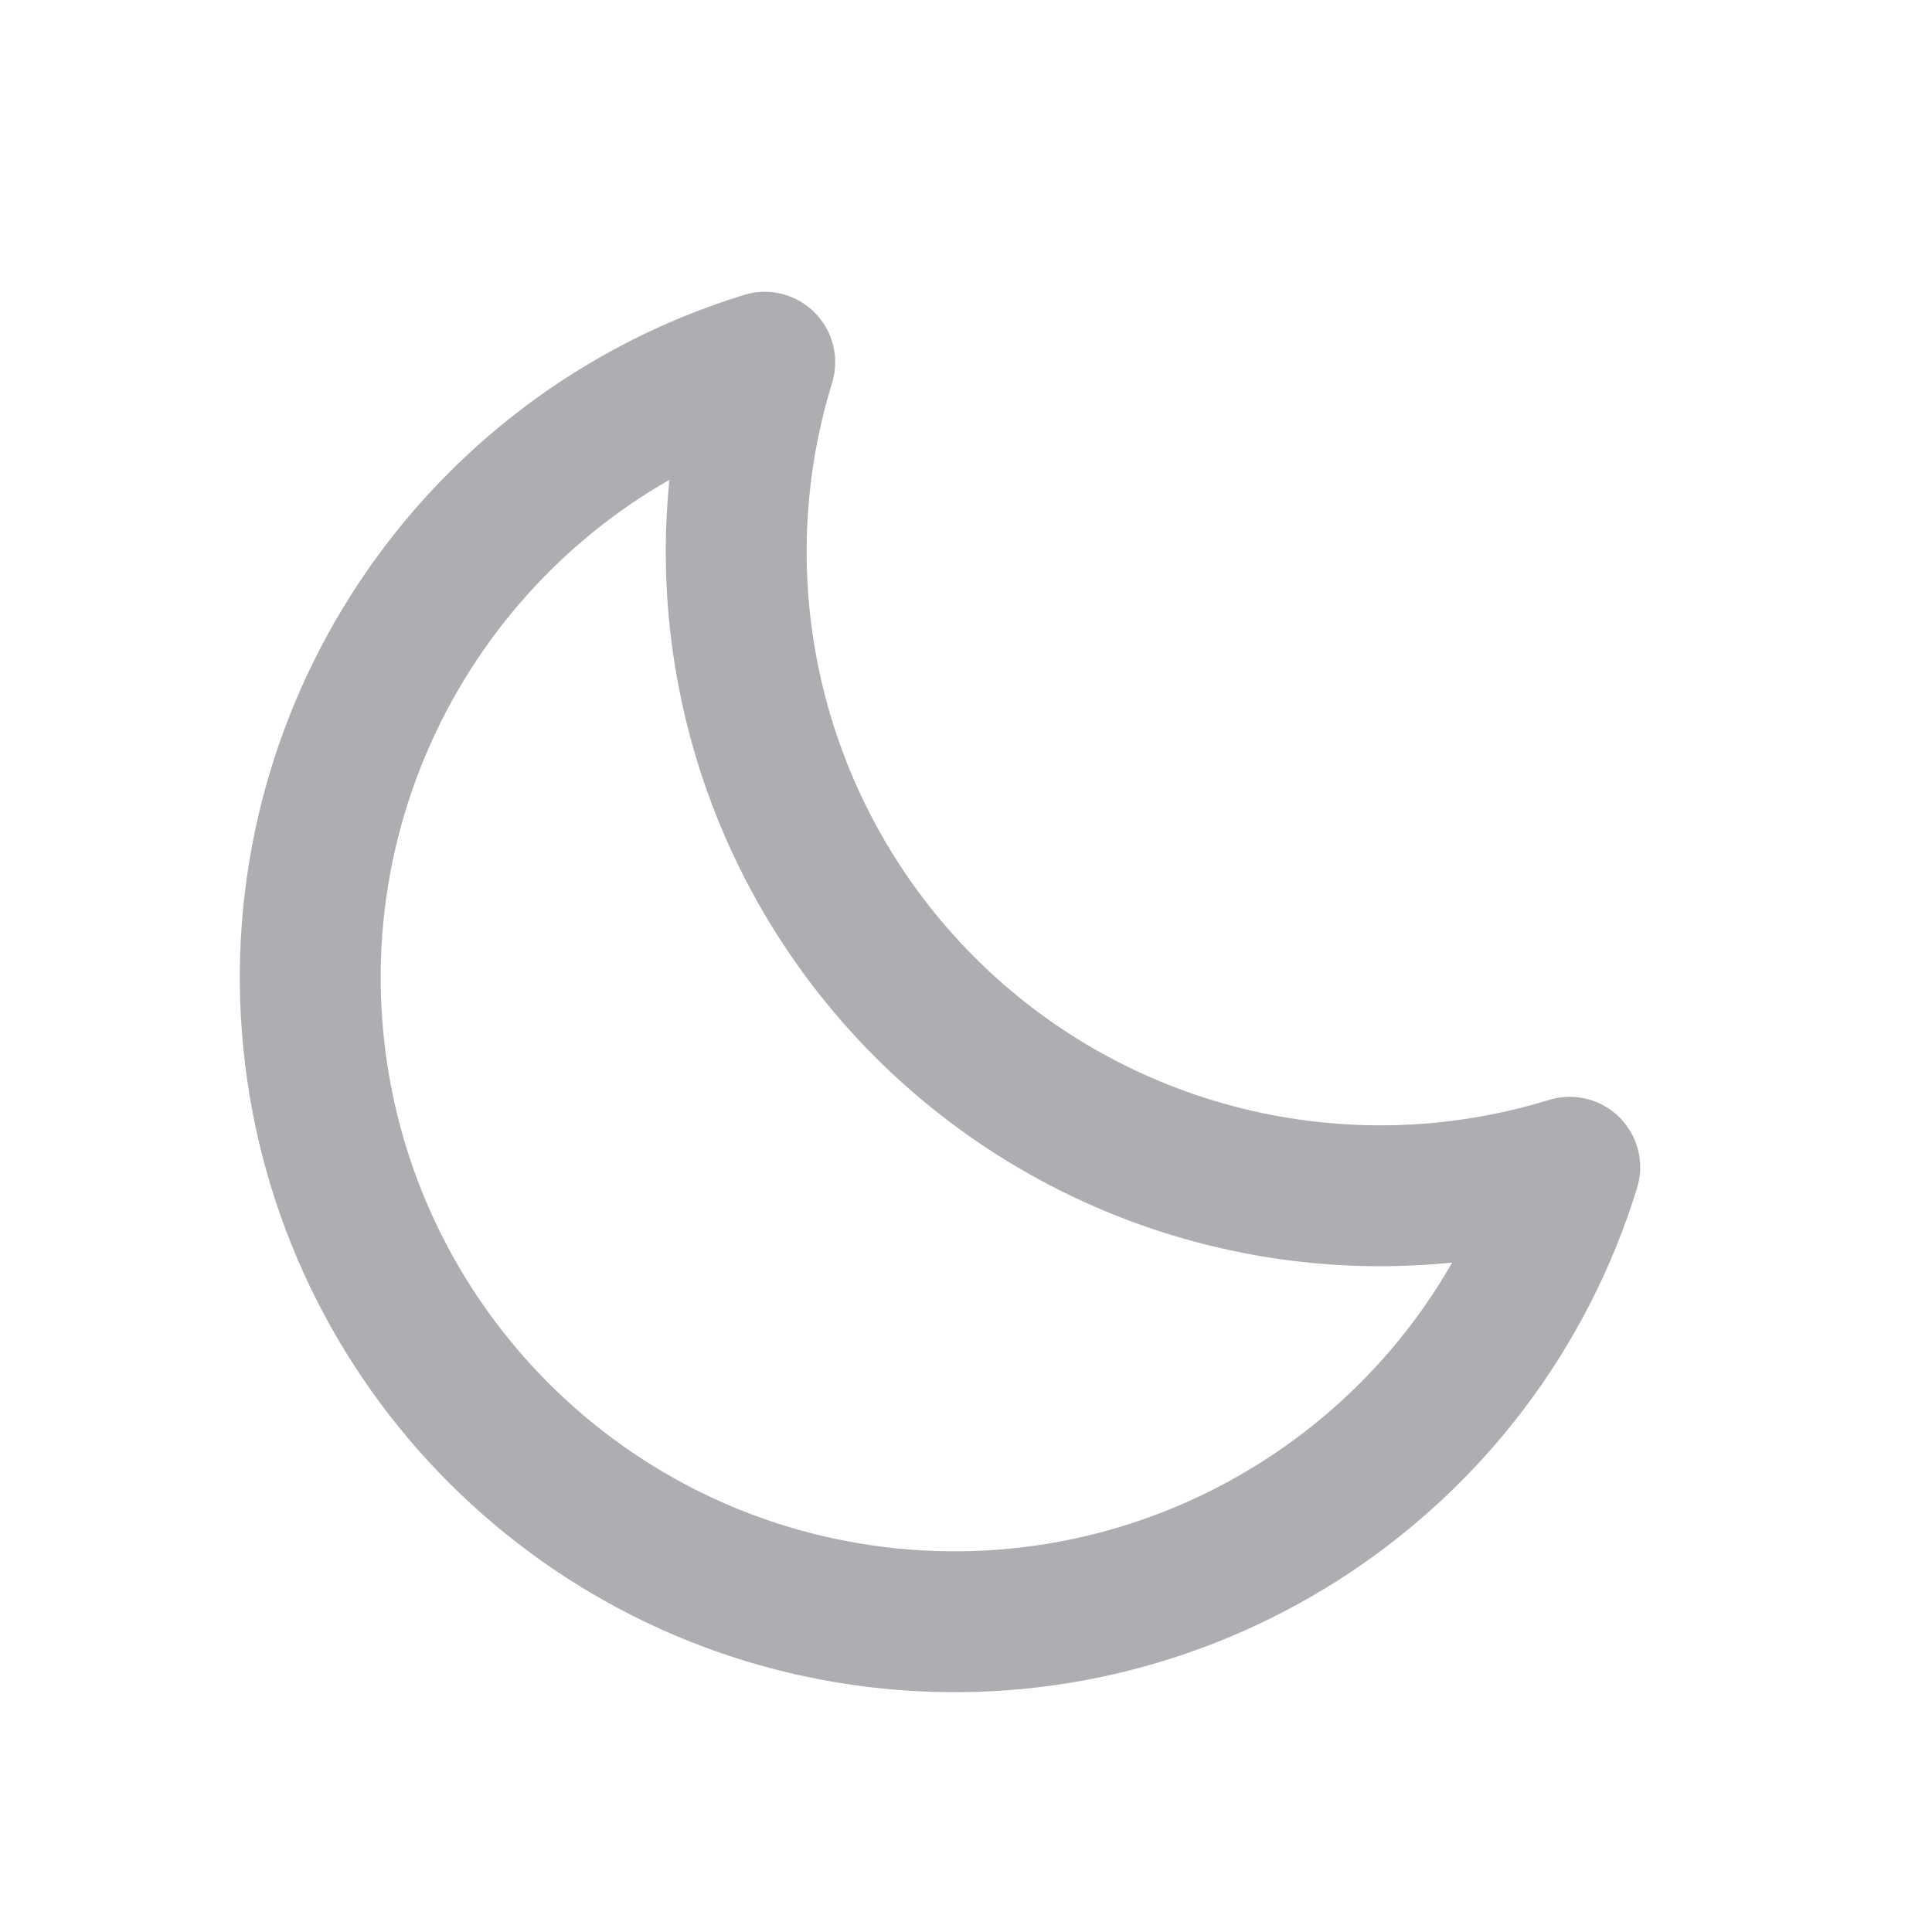
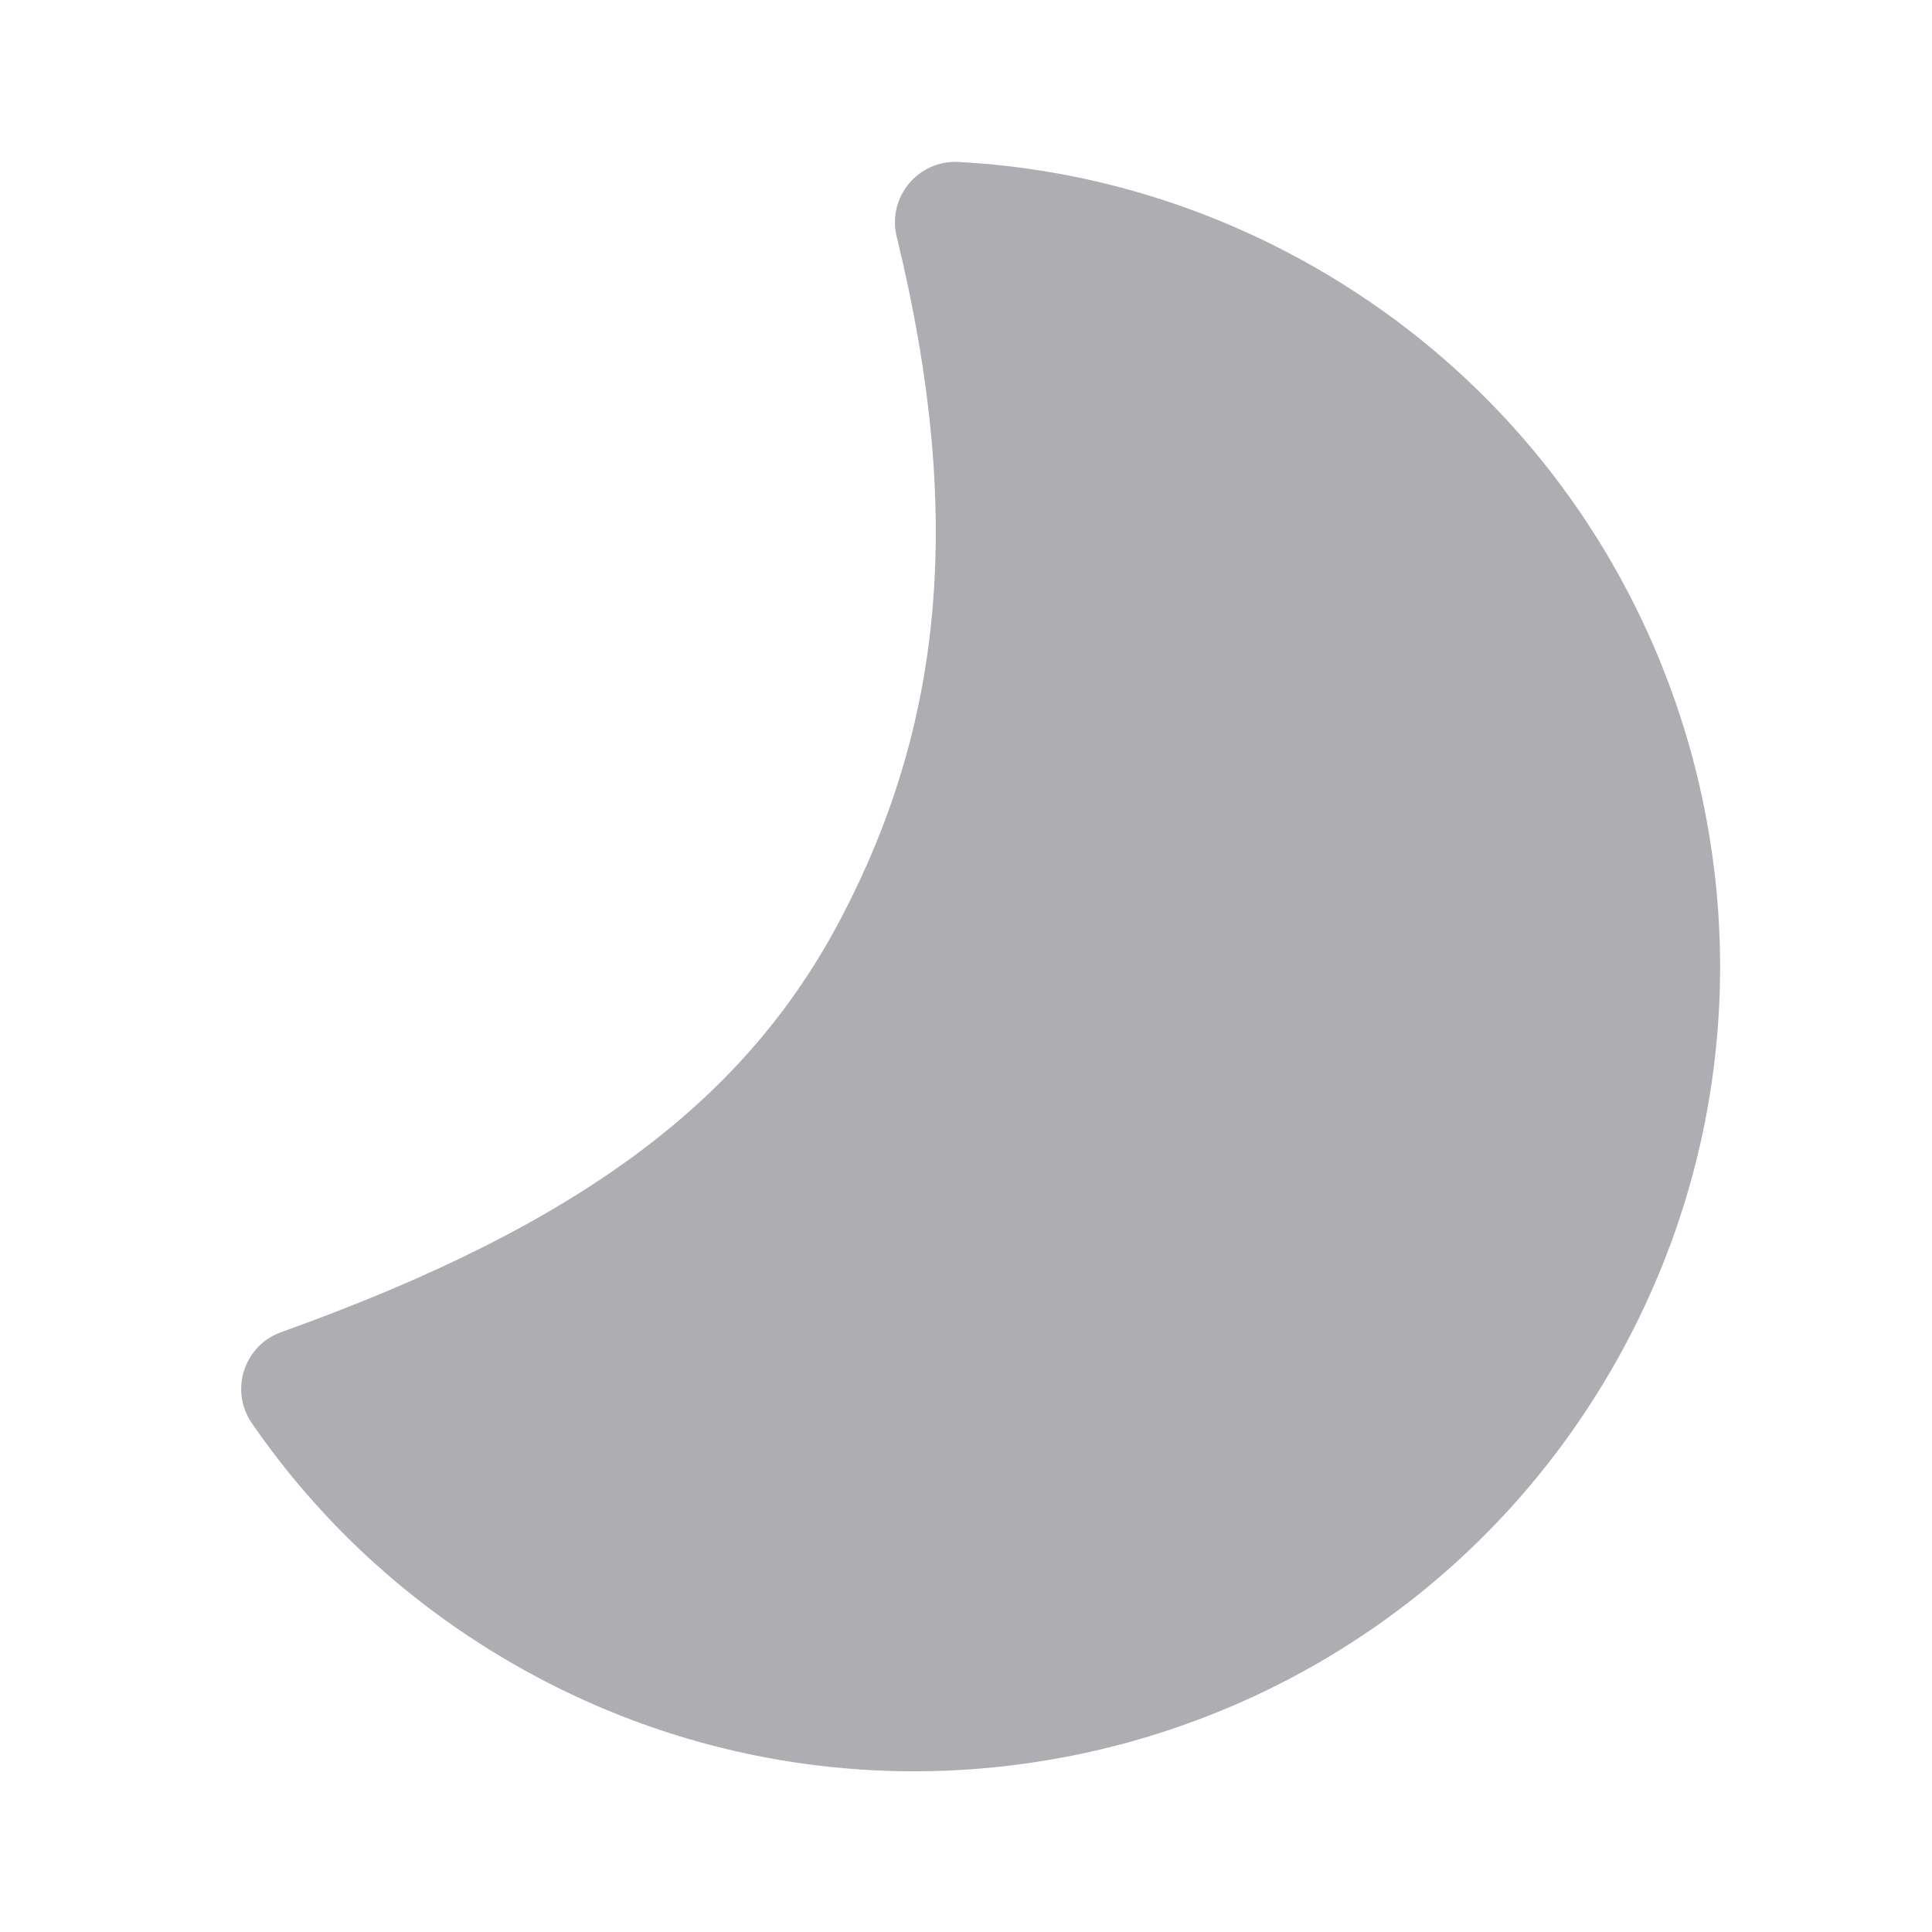
- <svg xmlns="http://www.w3.org/2000/svg" viewBox="0 0 24 24" width="24" height="24" fill="none" stroke="#AEAEB2" stroke-width="1.75" stroke-linecap="round" stroke-linejoin="round">
-   <path d="M19.5 14.5A8 8 0 0 1 9.5 4.5a8 8 0 1 0 10 10z" />
+ <svg xmlns="http://www.w3.org/2000/svg" width="24" height="24" viewBox="0 0 24 24" fill="none">
+   <path d="M20.026 17.001C17.264 21.785 11.147 23.424 6.363 20.662C5.061 19.91 3.964 18.893 3.129 17.68C2.849 17.274 3.03 16.714 3.494 16.548C7.261 15.2 9.279 13.637 10.45 11.402C11.682 9.049 12.001 6.472 11.139 2.939C11.02 2.45 11.405 1.985 11.908 2.012C13.464 2.095 14.986 2.543 16.365 3.339C21.149 6.101 22.788 12.218 20.026 17.001Z" fill="#AEAEB2" />
</svg>
